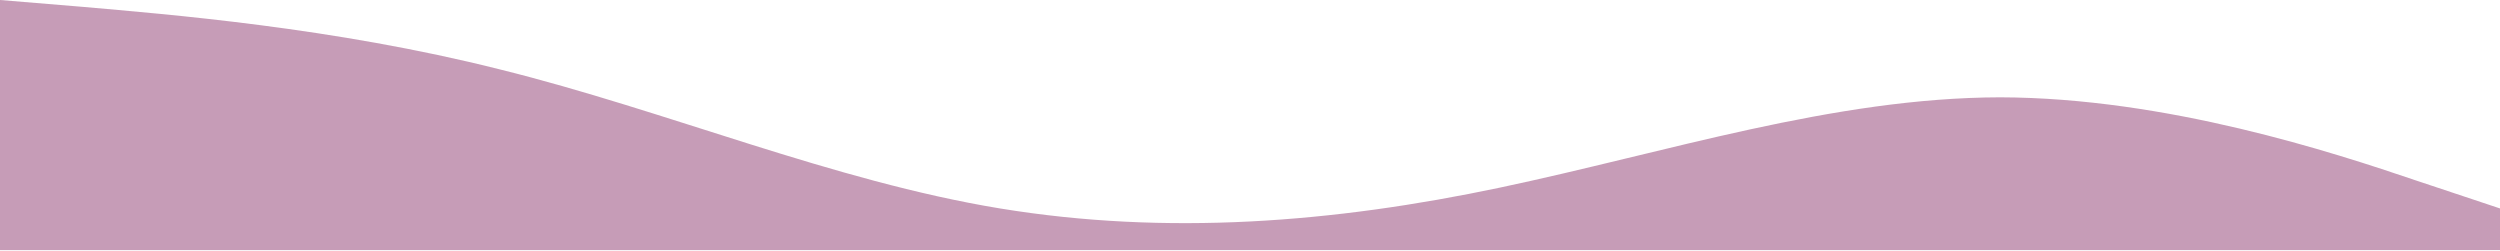
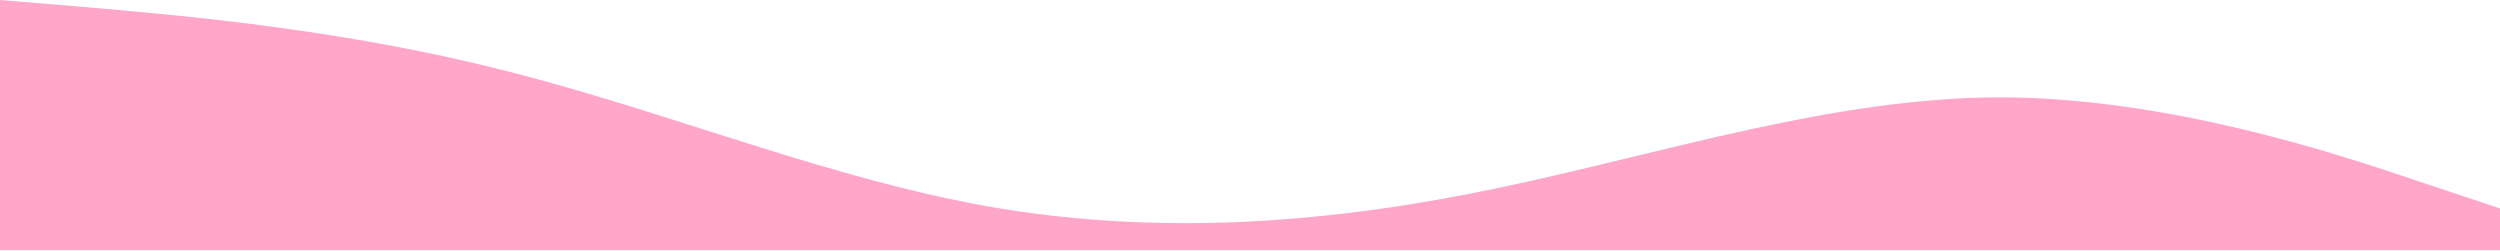
<svg xmlns="http://www.w3.org/2000/svg" width="1919" height="192" viewBox="0 0 1919 192" fill="none">
-   <path d="M0 0L63.967 5.3C127.933 11 255.867 21 383.8 53.3C511.733 85 639.667 139 767.6 160C895.533 181 1023.47 171 1151.4 144C1279.33 117 1407.27 75 1535.2 74.7C1663.13 75 1791.07 117 1855.03 138.7L1919 160V192H1855.03C1791.07 192 1663.13 192 1535.2 192C1407.27 192 1279.33 192 1151.4 192C1023.47 192 895.533 192 767.6 192C639.667 192 511.733 192 383.8 192C255.867 192 127.933 192 63.967 192H0V0Z" fill="#C69CB7" />
+   <path d="M0 0L63.967 5.3C127.933 11 255.867 21 383.8 53.3C511.733 85 639.667 139 767.6 160C895.533 181 1023.47 171 1151.4 144C1279.33 117 1407.27 75 1535.2 74.7C1663.13 75 1791.07 117 1855.03 138.7L1919 160V192H1855.03C1791.07 192 1663.13 192 1535.2 192C1407.27 192 1279.33 192 1151.4 192C1023.47 192 895.533 192 767.6 192C639.667 192 511.733 192 383.8 192C255.867 192 127.933 192 63.967 192H0V0Z" fill="#FFA6C9" />
</svg>
